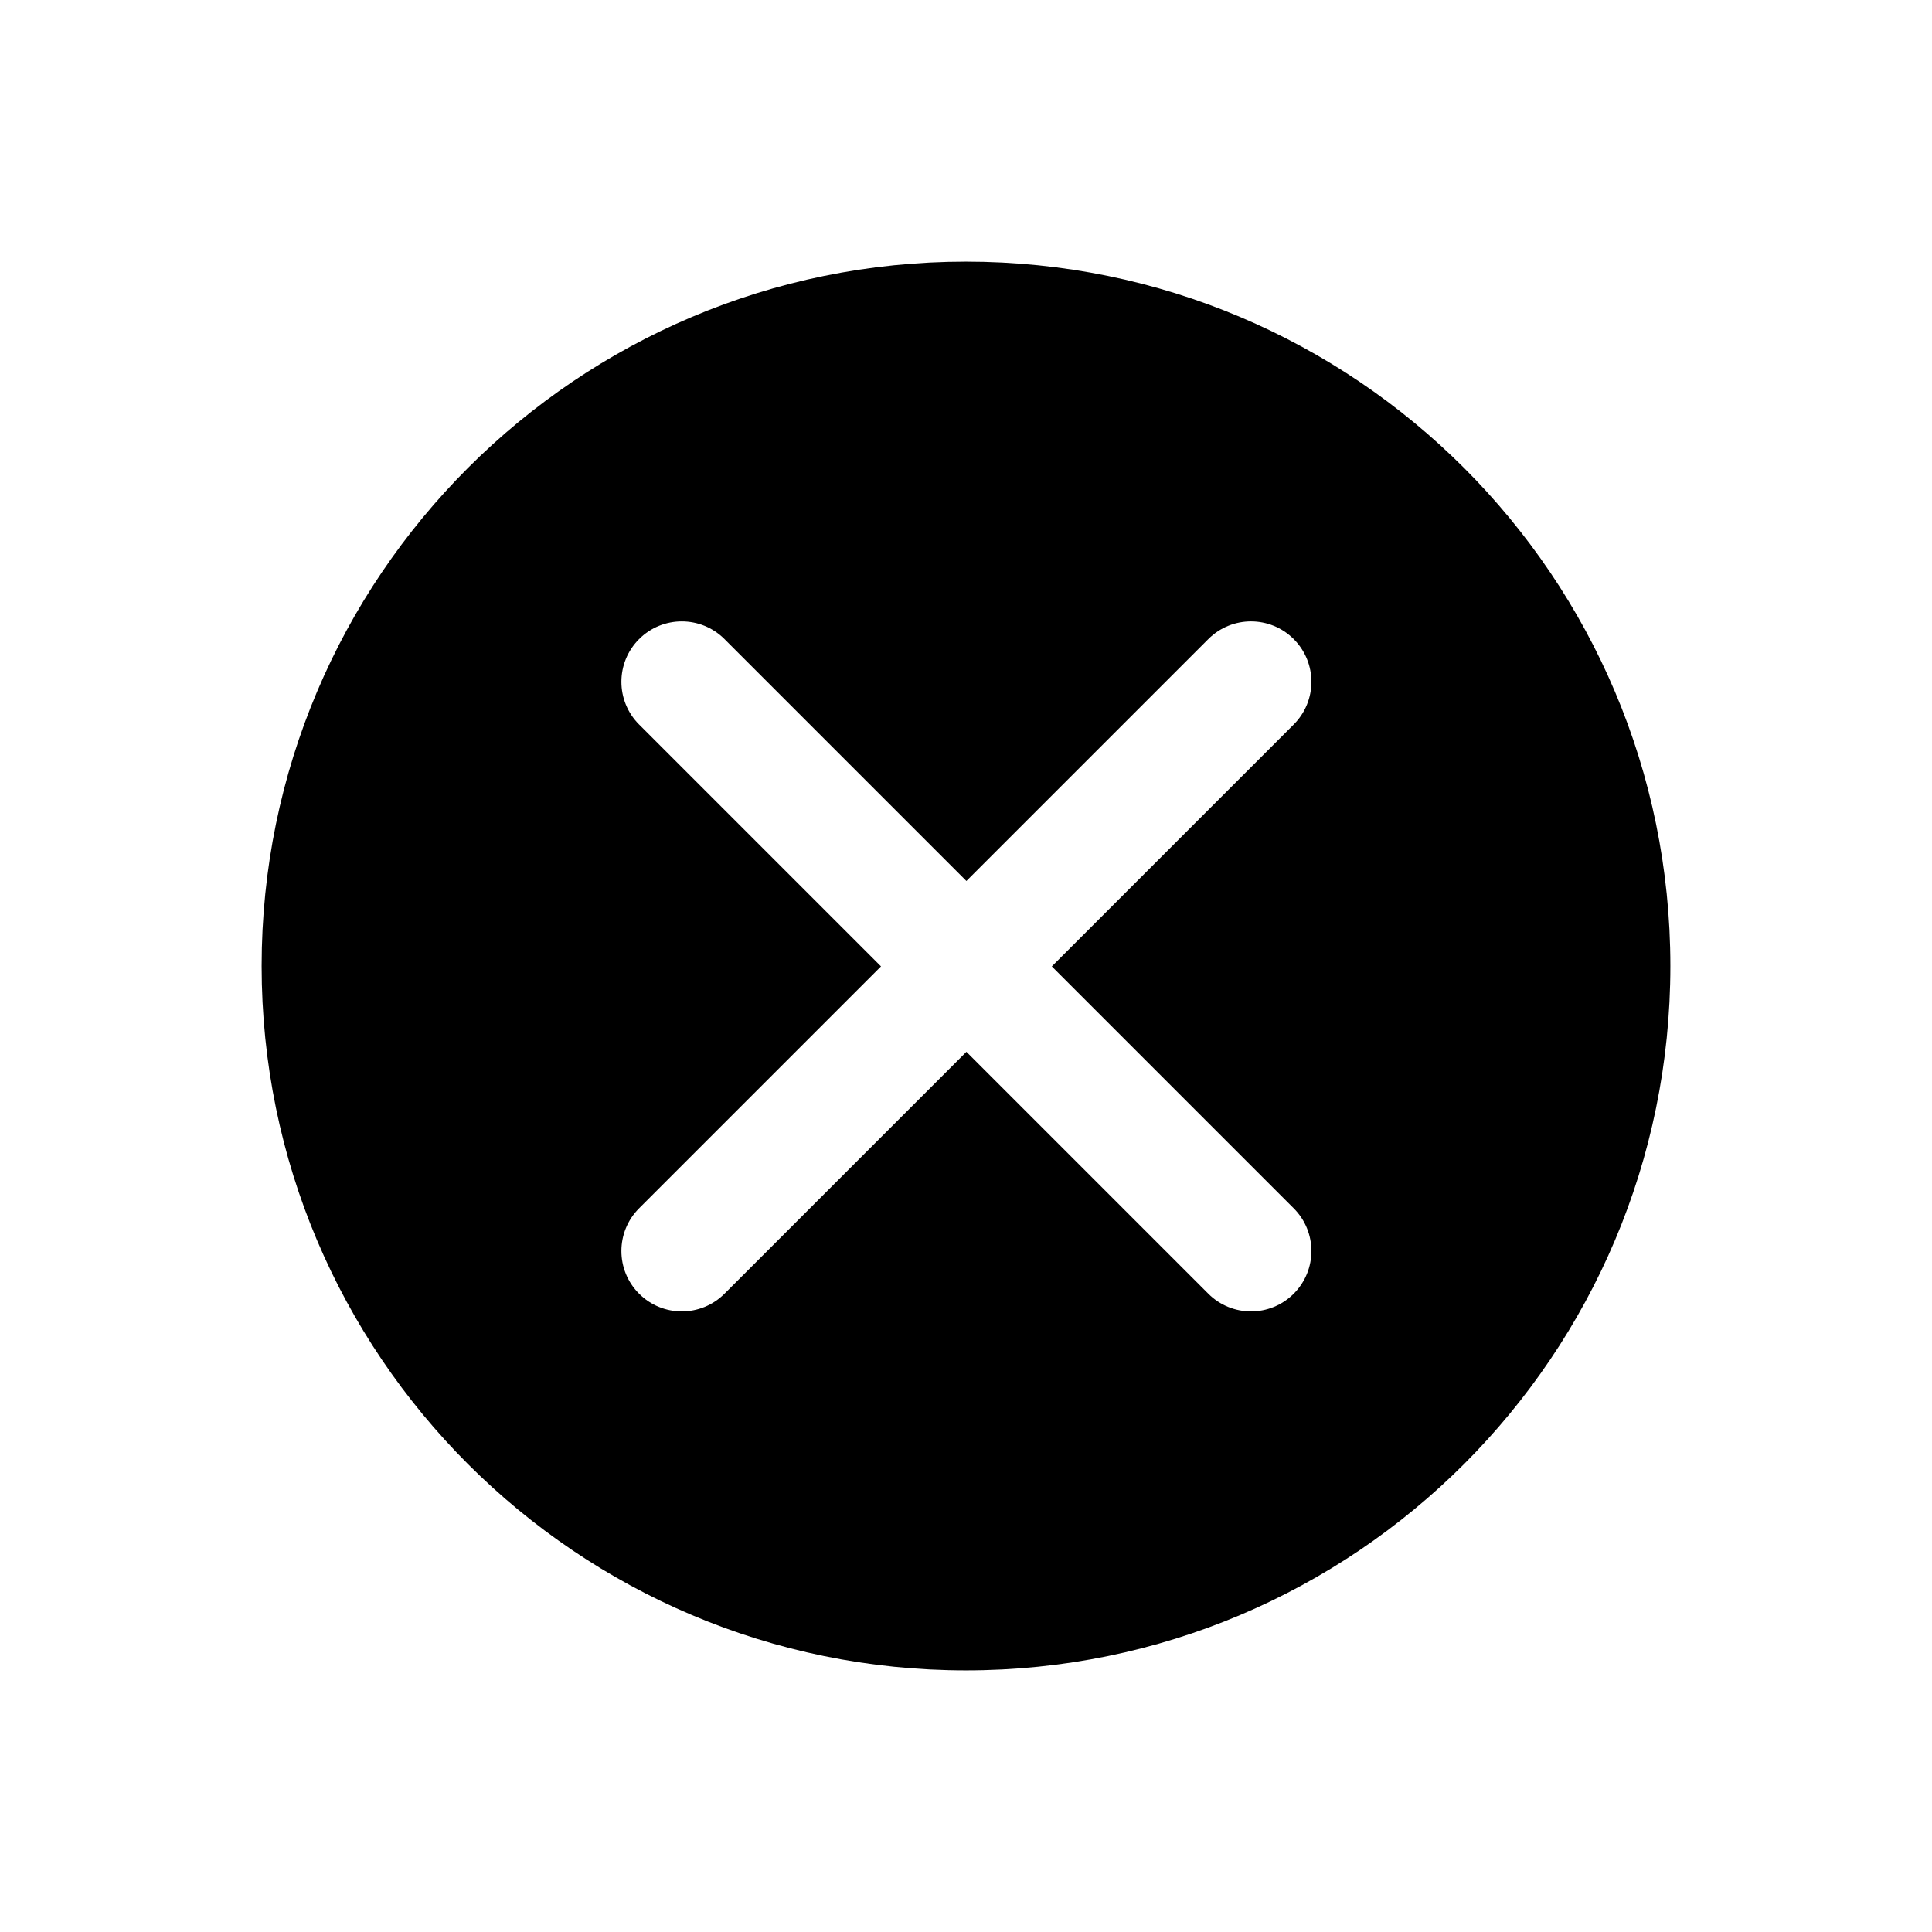
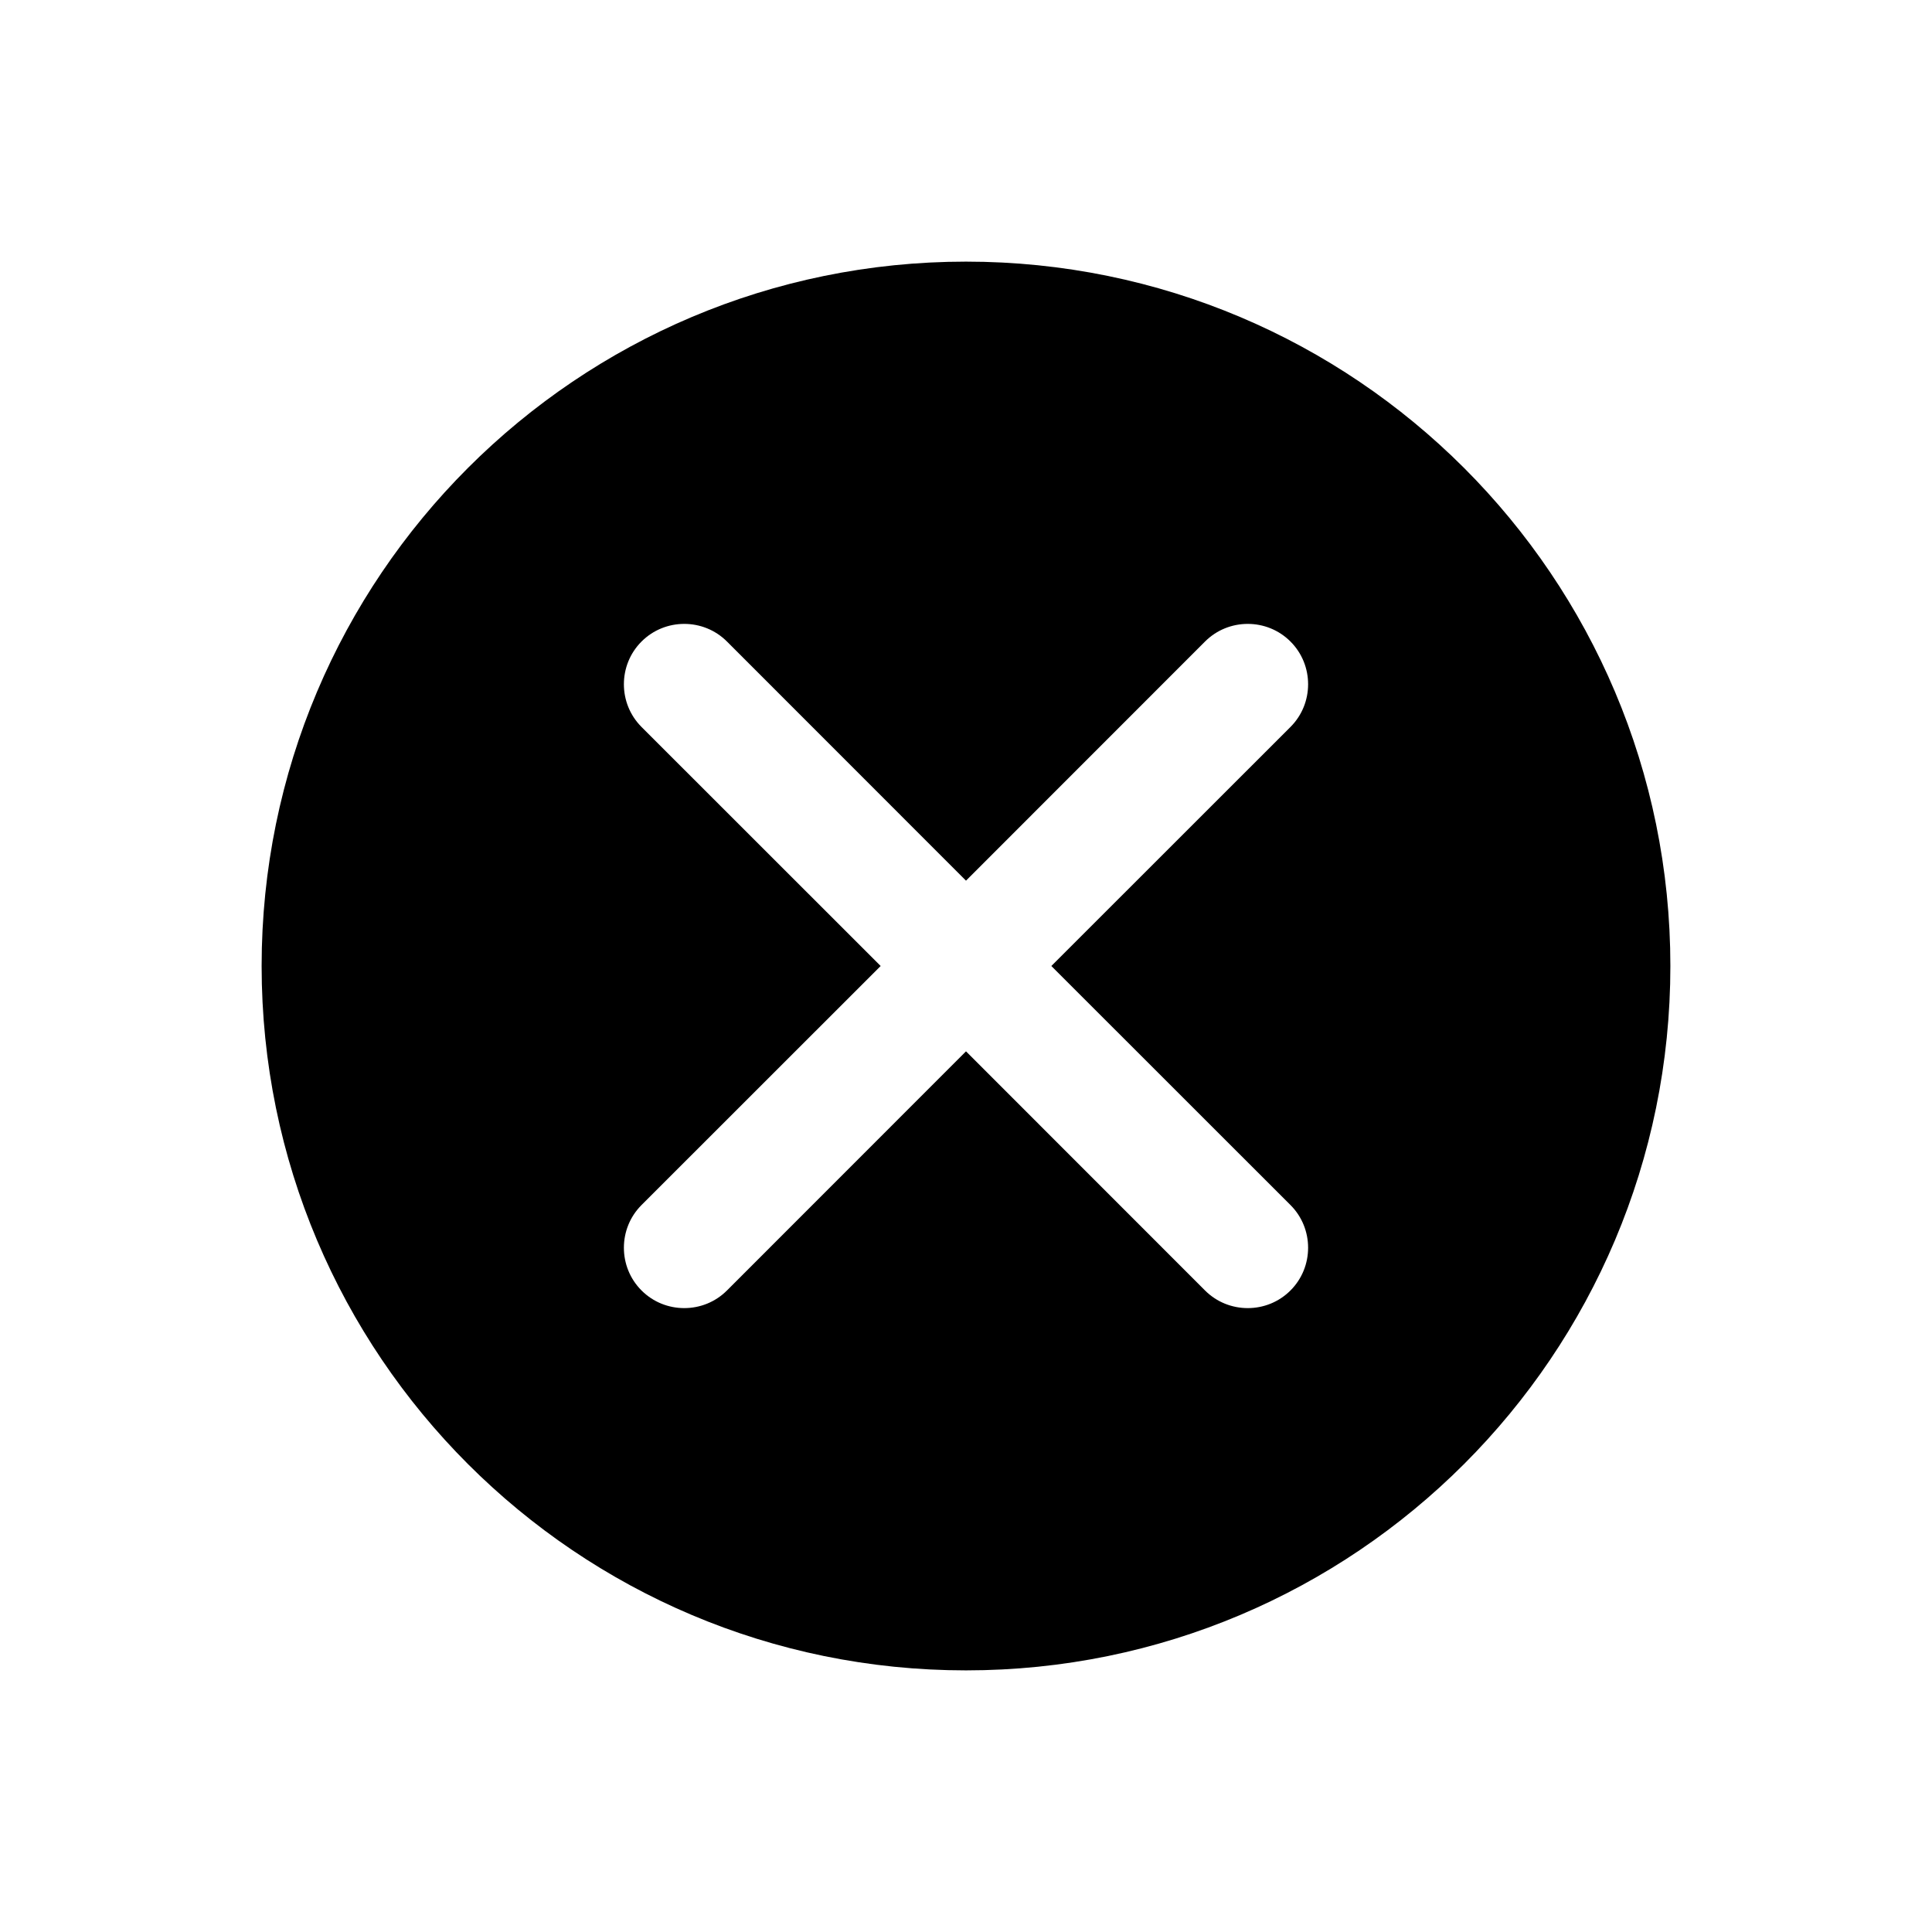
<svg xmlns="http://www.w3.org/2000/svg" width="24" height="24" viewBox="0 0 24 24" fill="none">
-   <path fill-rule="evenodd" clip-rule="evenodd" d="M3.25 12C3.25 7.168 7.168 3.25 12 3.25C16.832 3.25 20.75 7.168 20.75 12C20.75 16.832 16.832 20.75 12 20.75C7.168 20.75 3.25 16.832 3.25 12ZM16.071 9C16.364 8.707 16.364 8.232 16.071 7.939C15.778 7.646 15.303 7.646 15.01 7.939L12.005 10.944L9 7.939C8.707 7.646 8.232 7.646 7.939 7.939C7.646 8.232 7.646 8.707 7.939 9L10.944 12.005L7.939 15.01C7.646 15.303 7.646 15.778 7.939 16.071C8.232 16.364 8.707 16.364 9 16.071L12.005 13.066L15.01 16.071C15.303 16.364 15.778 16.364 16.071 16.071C16.364 15.778 16.364 15.303 16.071 15.01L13.066 12.005L16.071 9Z" fill="black" />
+   <g id="Interface/S/CrossFilled">
+     <path id="ToneAlpha1" fill-rule="evenodd" clip-rule="evenodd" d="M20 12C20 16.418 16.418 20 12 20C7.582 20 4 16.418 4 12C4 7.582 7.582 4 12 4C16.418 4 20 7.582 20 12ZM7.439 7.439C8.025 6.854 8.975 6.854 9.561 7.439L12 9.879L14.439 7.439C15.025 6.854 15.975 6.854 16.561 7.439C17.146 8.025 17.146 8.975 16.561 9.561L14.121 12L16.561 14.439C17.146 15.025 17.146 15.975 16.561 16.561C15.975 17.146 15.025 17.146 14.439 16.561L12 14.121L9.561 16.561C8.975 17.146 8.025 17.146 7.439 16.561C6.854 15.975 6.854 15.025 7.439 14.439L9.879 12L7.439 9.561C6.854 8.975 6.854 8.025 7.439 7.439Z" fill="black" stroke="black" stroke-width="1.5" />
+   </g>
</svg>
